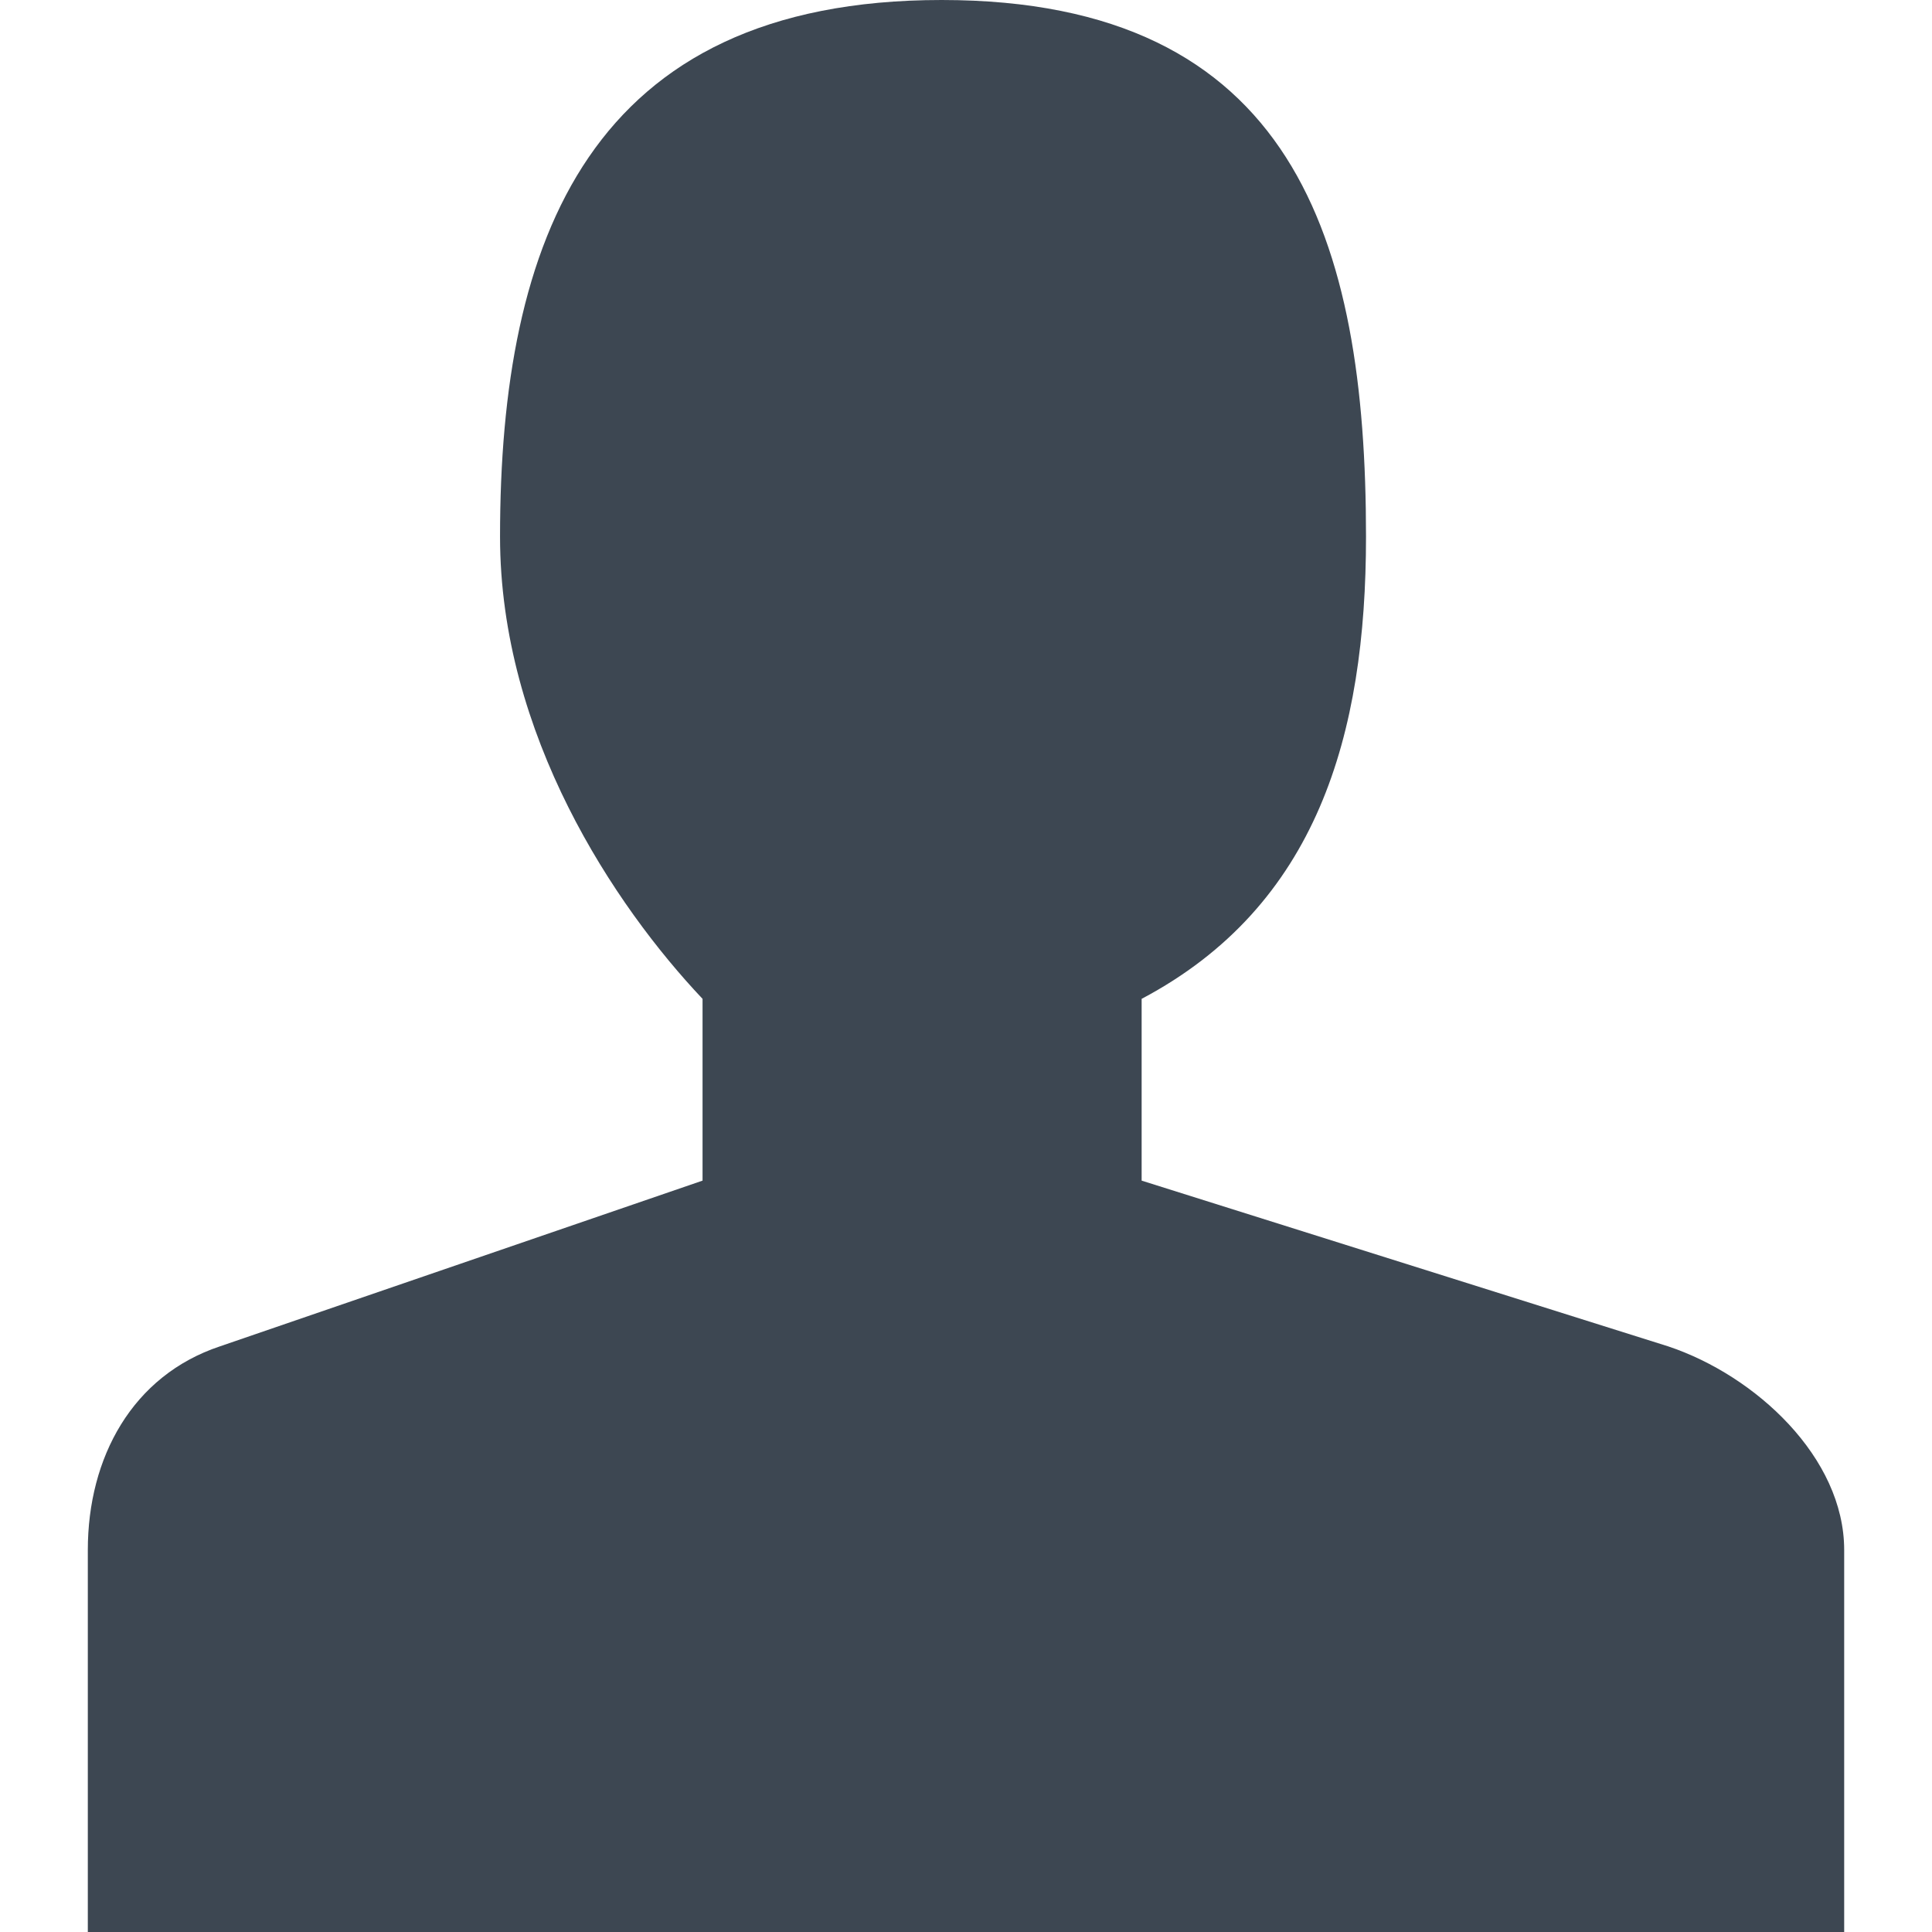
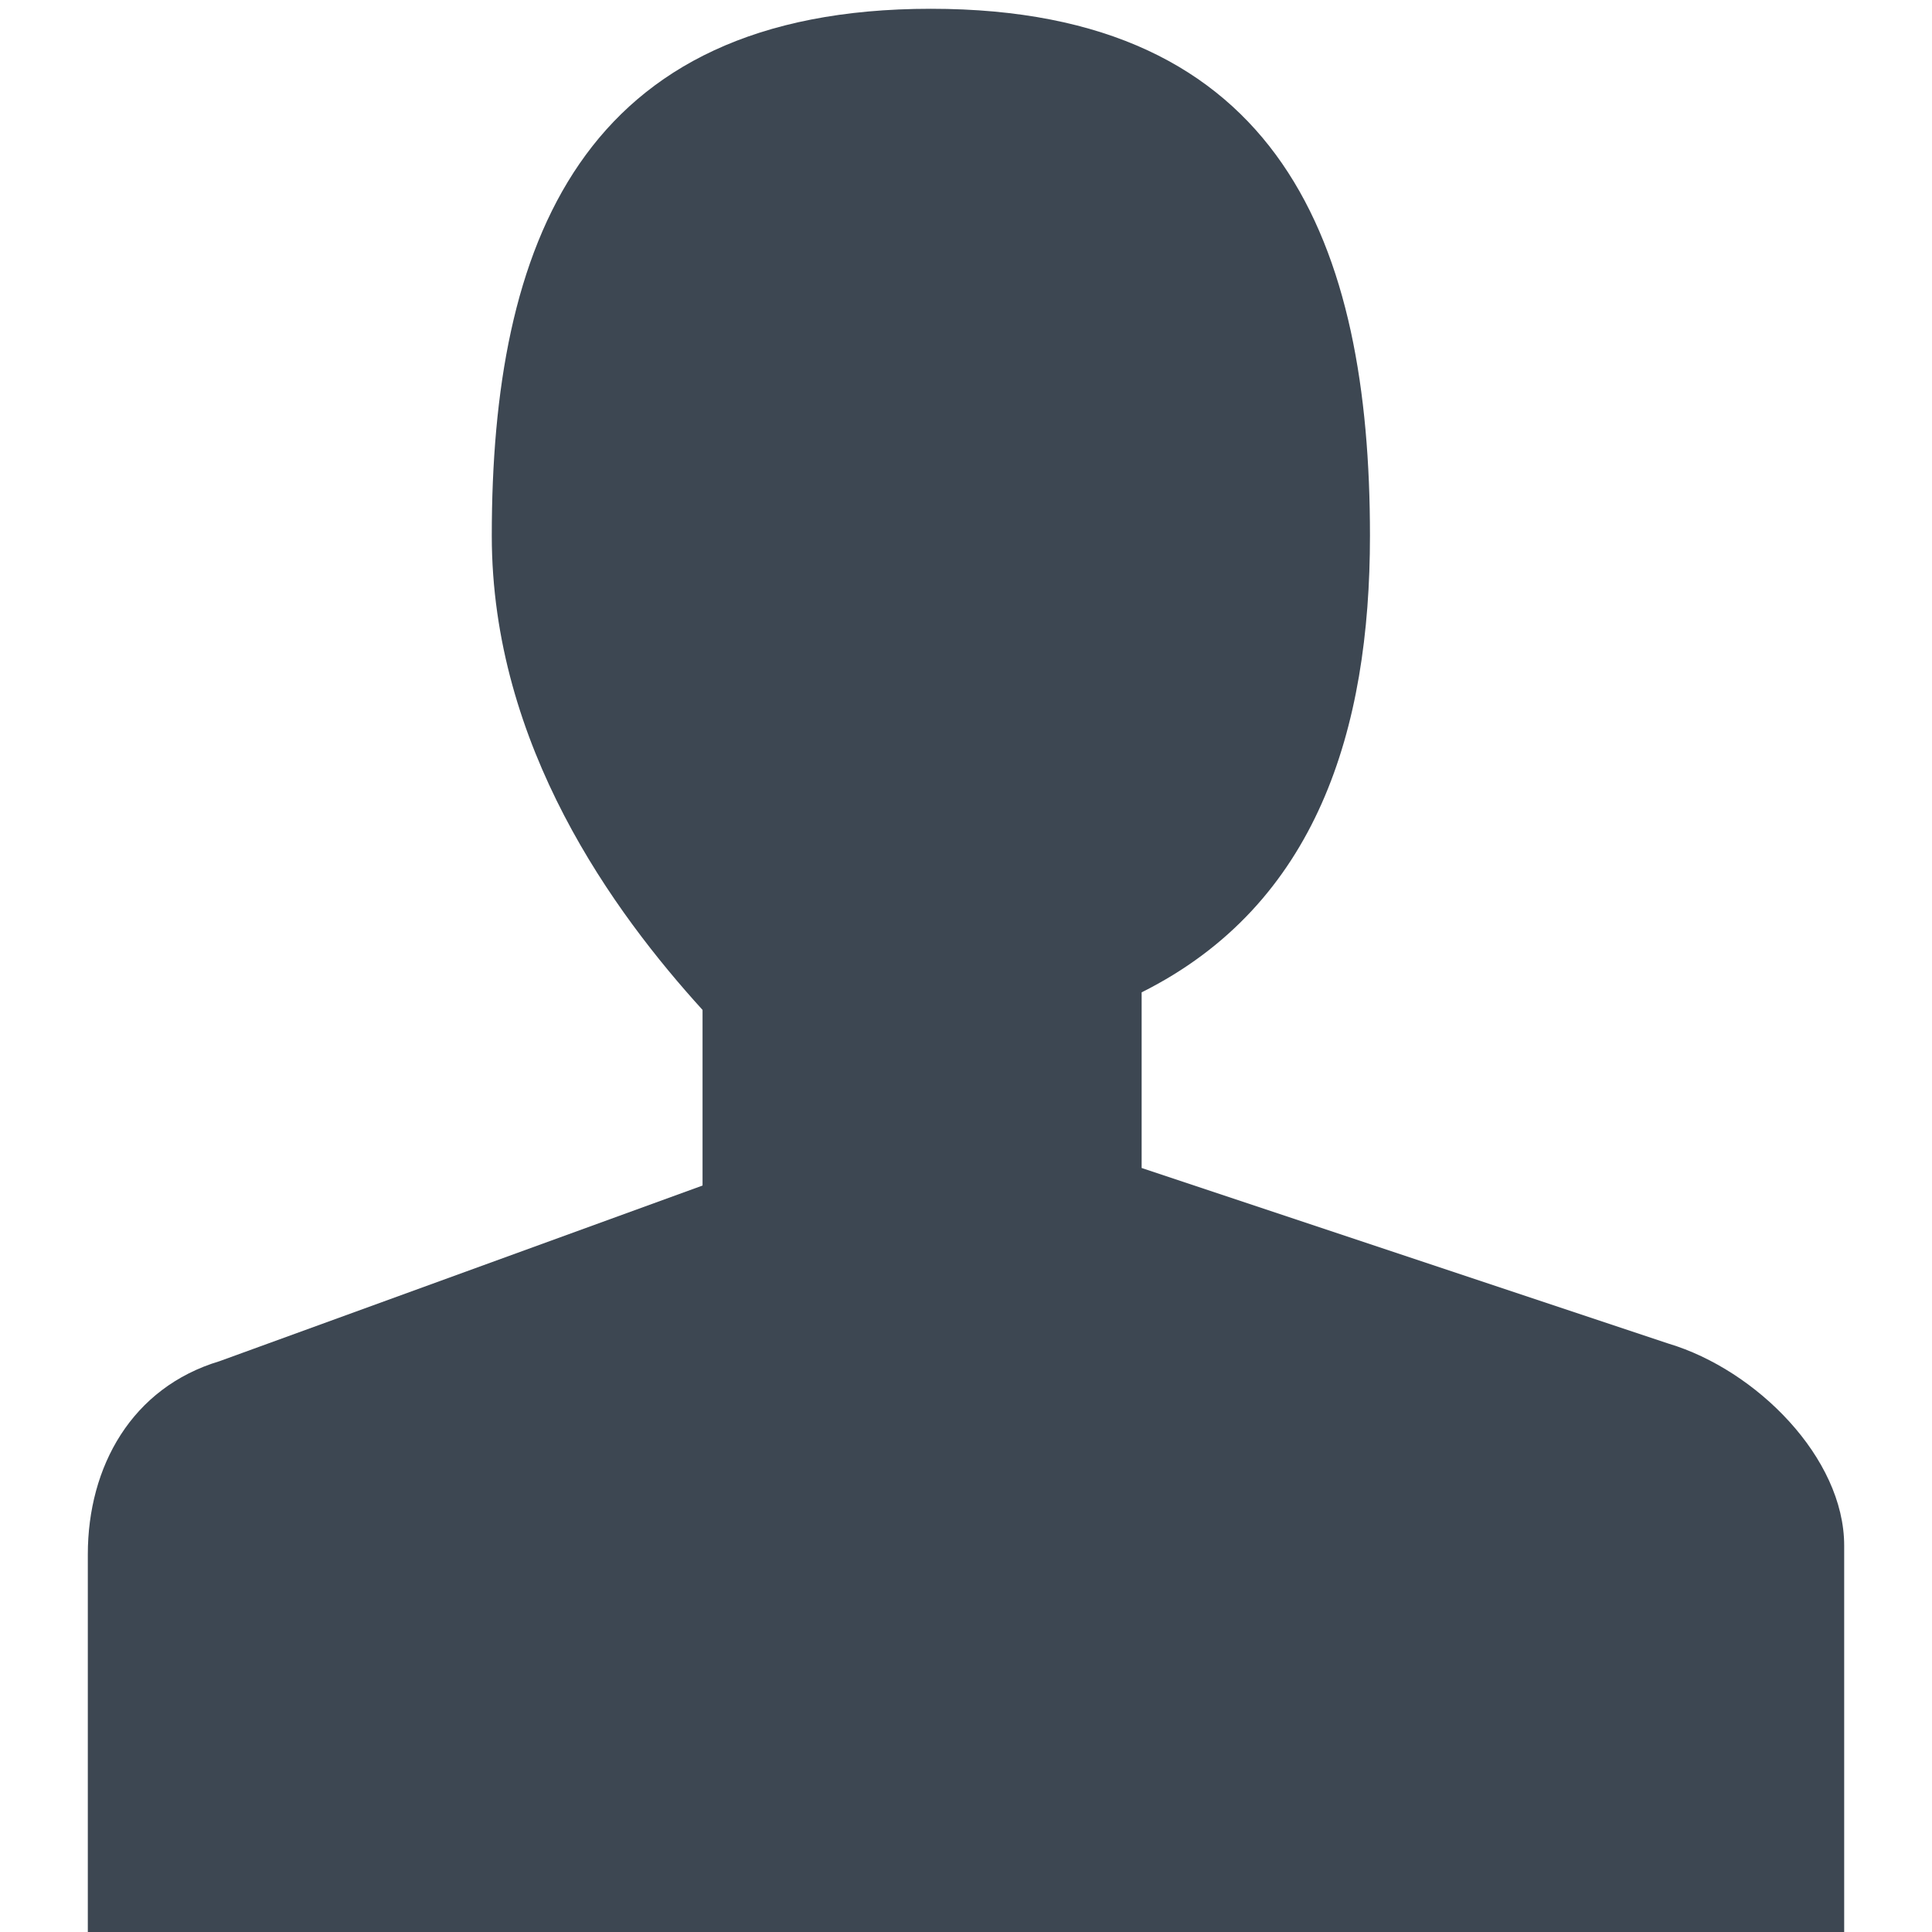
- <svg xmlns="http://www.w3.org/2000/svg" width="22px" height="22px" viewBox="0 0 22 22" version="1.1">
-   <defs />
-   <g id="22px" stroke="none" stroke-width="1" fill="none" fill-rule="evenodd">
-     <g id="icon-person-large-22px" fill="#3D4752">
-       <path d="M18.995,15.331 L13,13.444 L13,11.374 C15,10.316 15.555,8.367 15.555,6.111 C15.555,2.736 14.733,0 10.722,0 C6.712,0 5.694,2.736 5.694,6.111 C5.694,8.367 7,10.316 8,11.374 L8,13.444 L2.505,15.331 C1.506,15.664 1,16.598 1,17.65 L1,22 L21,22 L21,17.65 C21,16.598 19.993,15.664 18.995,15.331" id="Fill-1" />
-     </g>
-   </g>
+ <svg xmlns="http://www.w3.org/2000/svg" width="22" height="22">
+   <path d="M19 15.3l-6-2v-2c2-1 2.6-3 2.6-5.2 0-3.3-1-6-5-6s-5 2.7-5 6c0 2.4 1.4 4.3 2.4 5.4v2l-5.5 2c-1 .3-1.5 1.2-1.5 2.2V22h20v-4.4c0-1-1-2-2-2.3" fill="#3D4752" fill-rule="evenodd" />
</svg>
